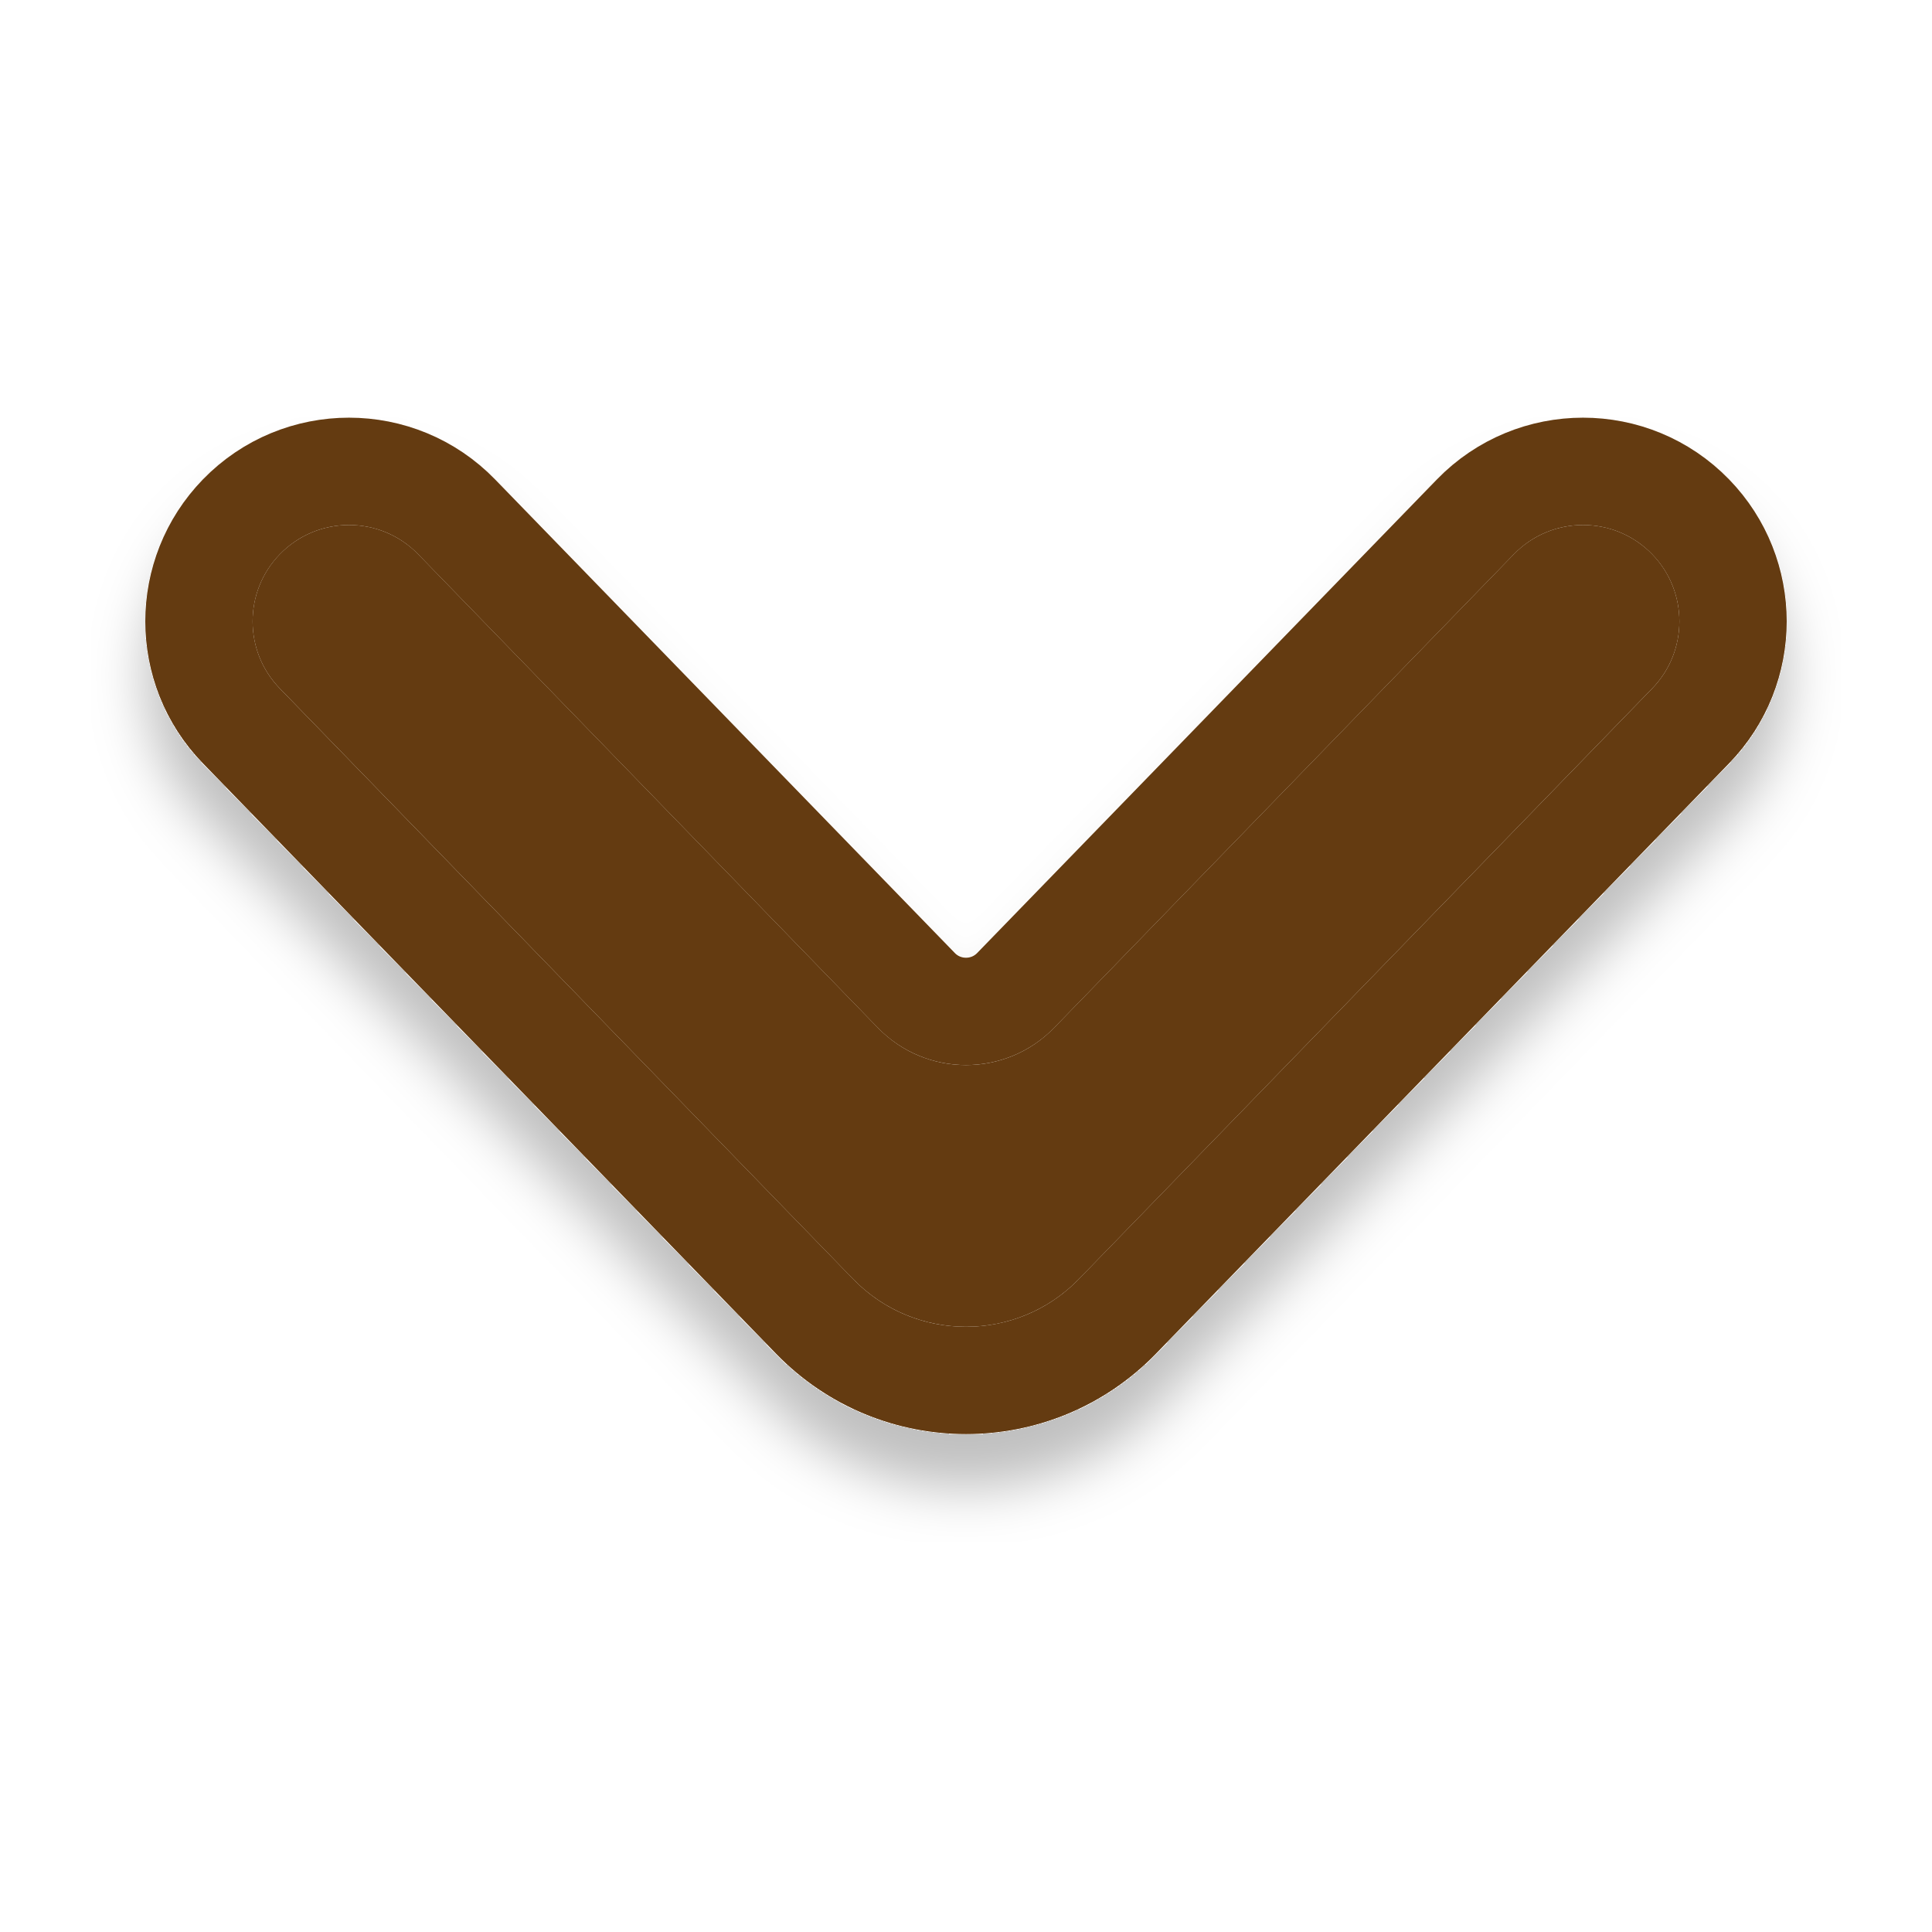
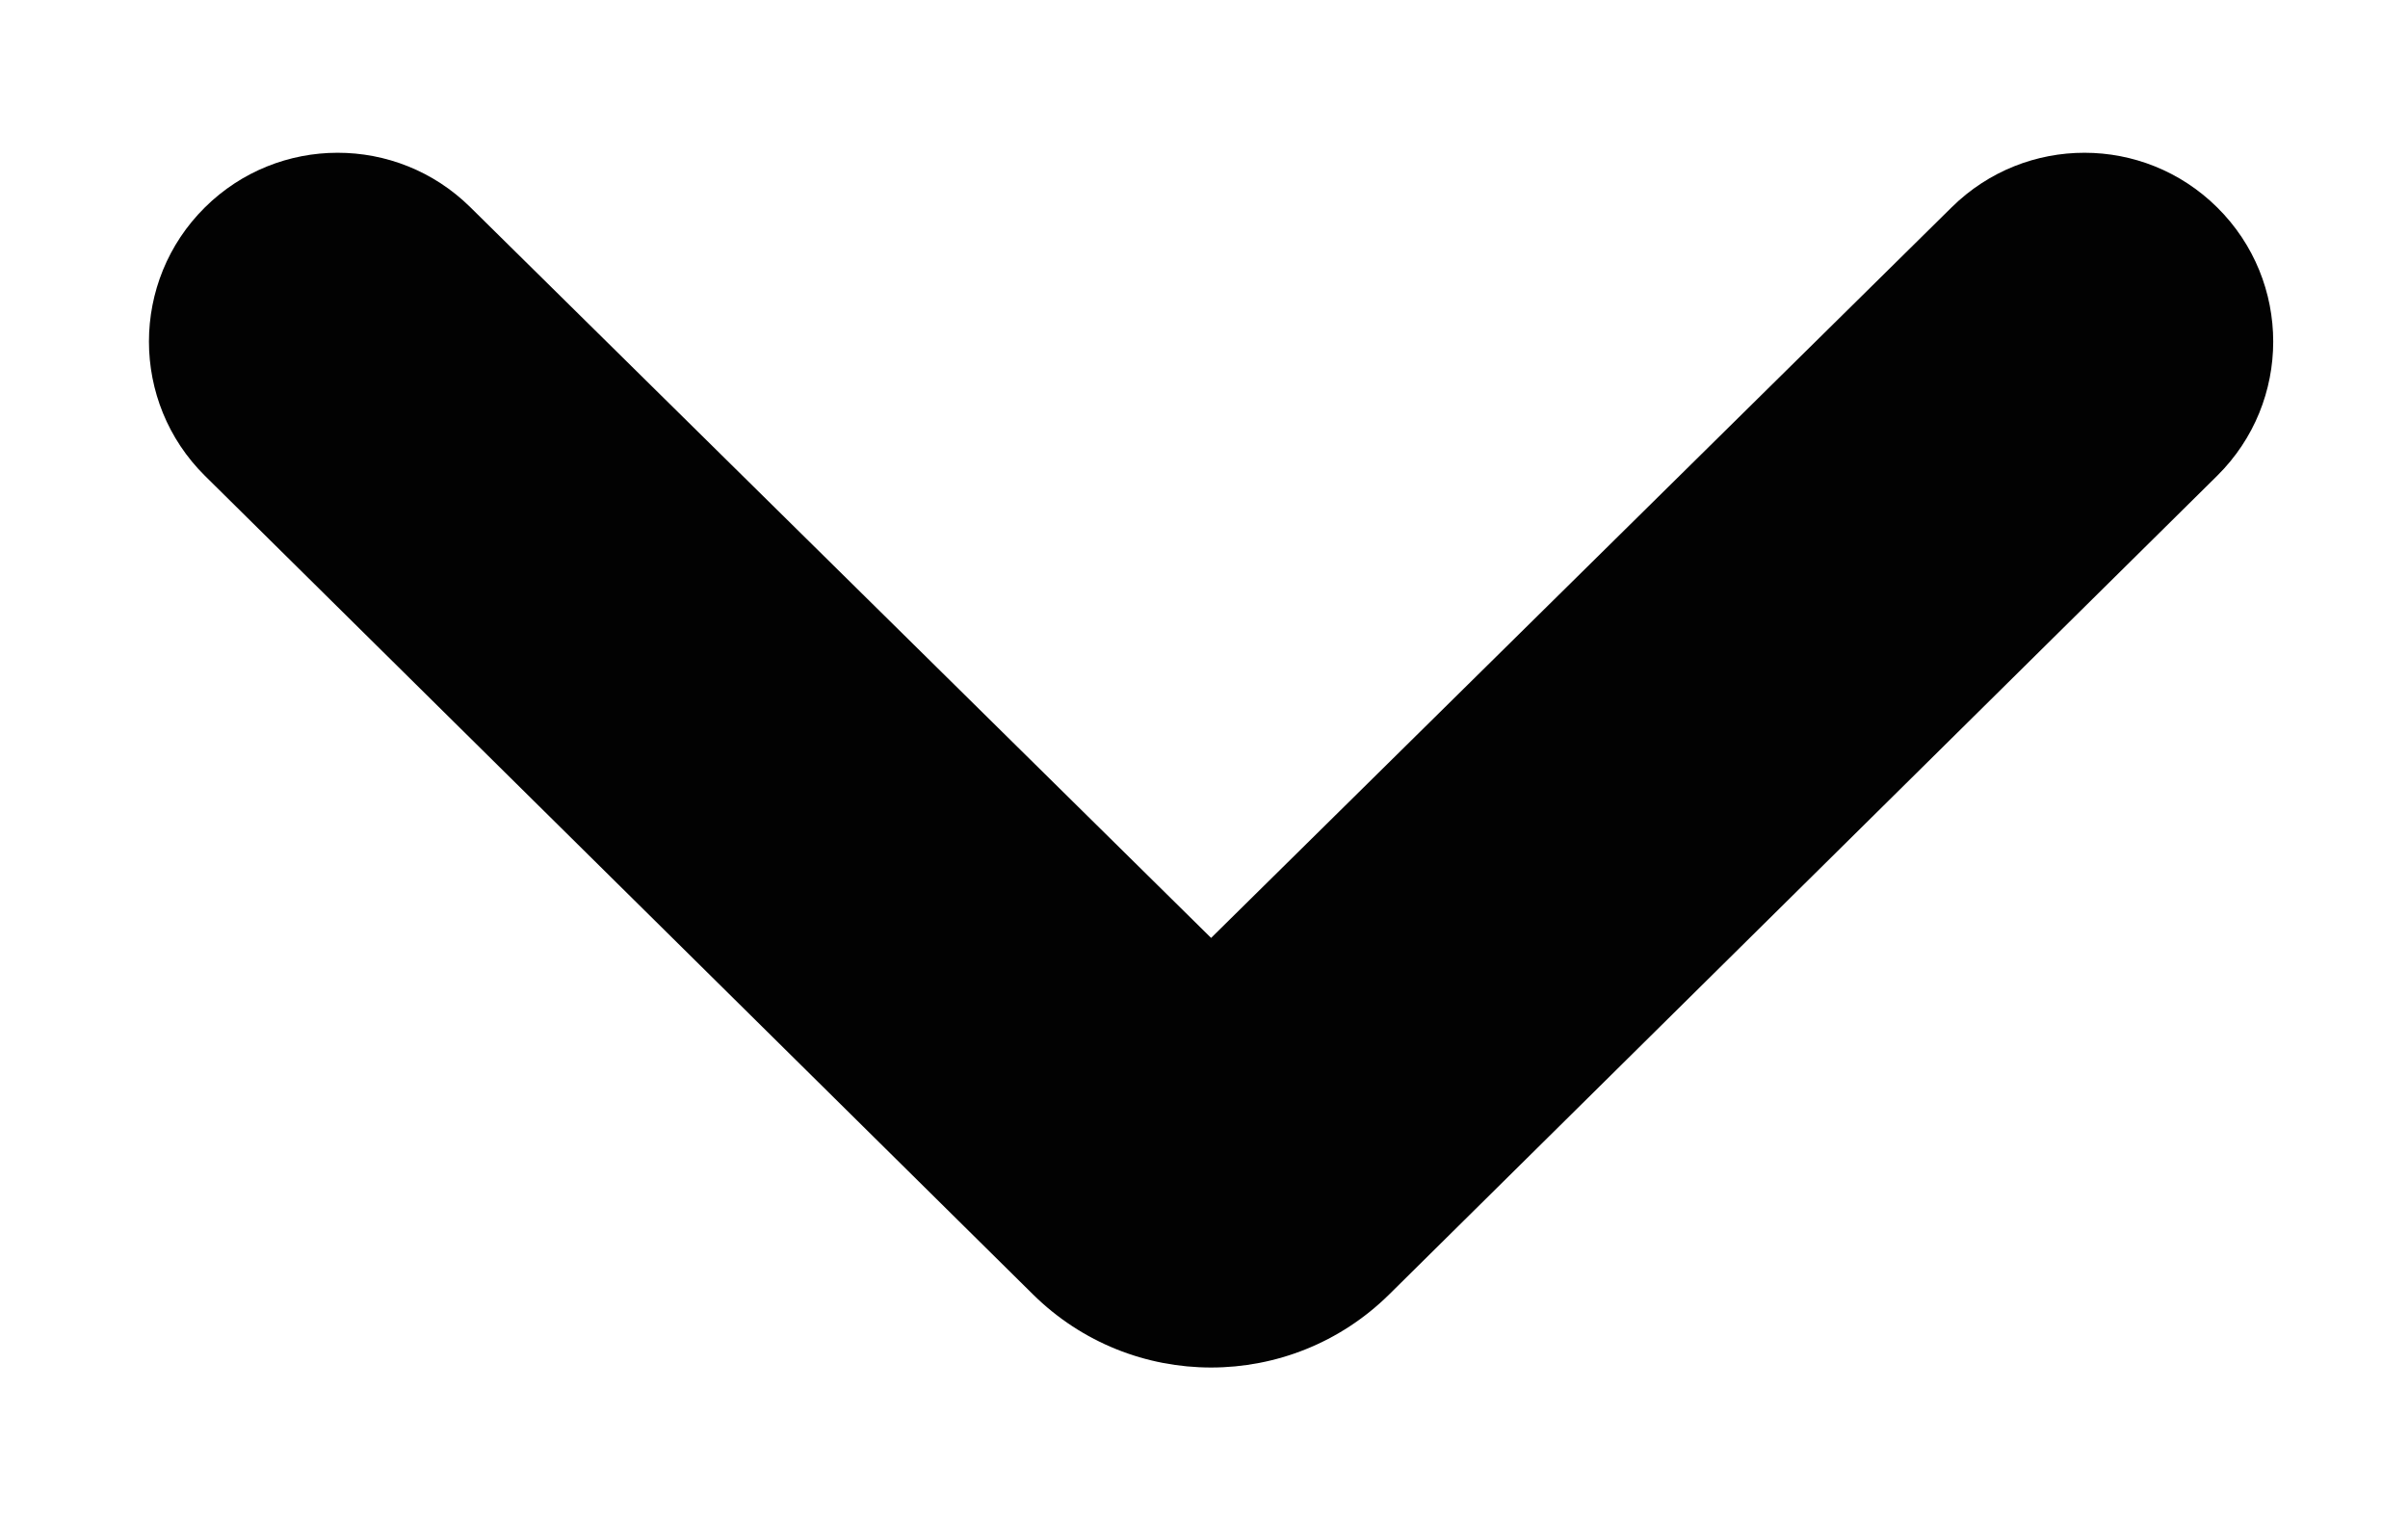
- <svg xmlns="http://www.w3.org/2000/svg" width="36" height="36" viewBox="0 0 36 36" fill="none">
-   <g filter="url(#filter0_d_745_800)">
-     <path d="M7.792 10.327C7.086 9.601 5.92 9.601 5.214 10.327C4.538 11.024 4.538 12.133 5.214 12.829L15.896 23.833C17.048 25.019 18.952 25.019 20.104 23.833L30.786 12.829C31.462 12.133 31.462 11.024 30.786 10.327C30.08 9.601 28.914 9.601 28.208 10.327L19.642 19.151C18.743 20.078 17.257 20.078 16.358 19.151L7.792 10.327Z" fill="#643B11" />
-     <path d="M8.509 9.631C7.411 8.5 5.595 8.5 4.497 9.631C3.444 10.716 3.444 12.441 4.497 13.526L15.179 24.529C16.723 26.12 19.277 26.12 20.821 24.529L31.503 13.526C32.556 12.441 32.556 10.716 31.503 9.631C30.405 8.5 28.589 8.5 27.491 9.631L18.925 18.455C18.419 18.976 17.581 18.976 17.075 18.455L8.509 9.631Z" stroke="#643B11" stroke-width="2" />
-   </g>
-   <defs>
-     <filter id="filter0_d_745_800" x="1.707" y="7.782" width="32.586" height="20.94" filterUnits="userSpaceOnUse" color-interpolation-filters="sRGB">
-       <feFlood flood-opacity="0" result="BackgroundImageFix" />
-       <feColorMatrix in="SourceAlpha" type="matrix" values="0 0 0 0 0 0 0 0 0 0 0 0 0 0 0 0 0 0 127 0" result="hardAlpha" />
-       <feOffset dy="1" />
-       <feGaussianBlur stdDeviation="0.5" />
-       <feComposite in2="hardAlpha" operator="out" />
-       <feColorMatrix type="matrix" values="0 0 0 0 0 0 0 0 0 0 0 0 0 0 0 0 0 0 0.25 0" />
-       <feBlend mode="normal" in2="BackgroundImageFix" result="effect1_dropShadow_745_800" />
-       <feBlend mode="normal" in="SourceGraphic" in2="effect1_dropShadow_745_800" result="shape" />
-     </filter>
-   </defs>
+ <svg xmlns="http://www.w3.org/2000/svg" width="19" height="12" viewBox="0 0 19 12" fill="none">
+   <path d="M1.617 1.636C2.197 1.062 3.13 1.062 3.71 1.634L9.556 7.4L15.401 1.634C15.982 1.062 16.914 1.062 17.494 1.636V1.636C18.084 2.219 18.084 3.171 17.494 3.754L10.962 10.212C10.183 10.982 8.929 10.982 8.15 10.212L1.617 3.754C1.028 3.171 1.028 2.219 1.617 1.636V1.636Z" fill="#020202" />
</svg>
